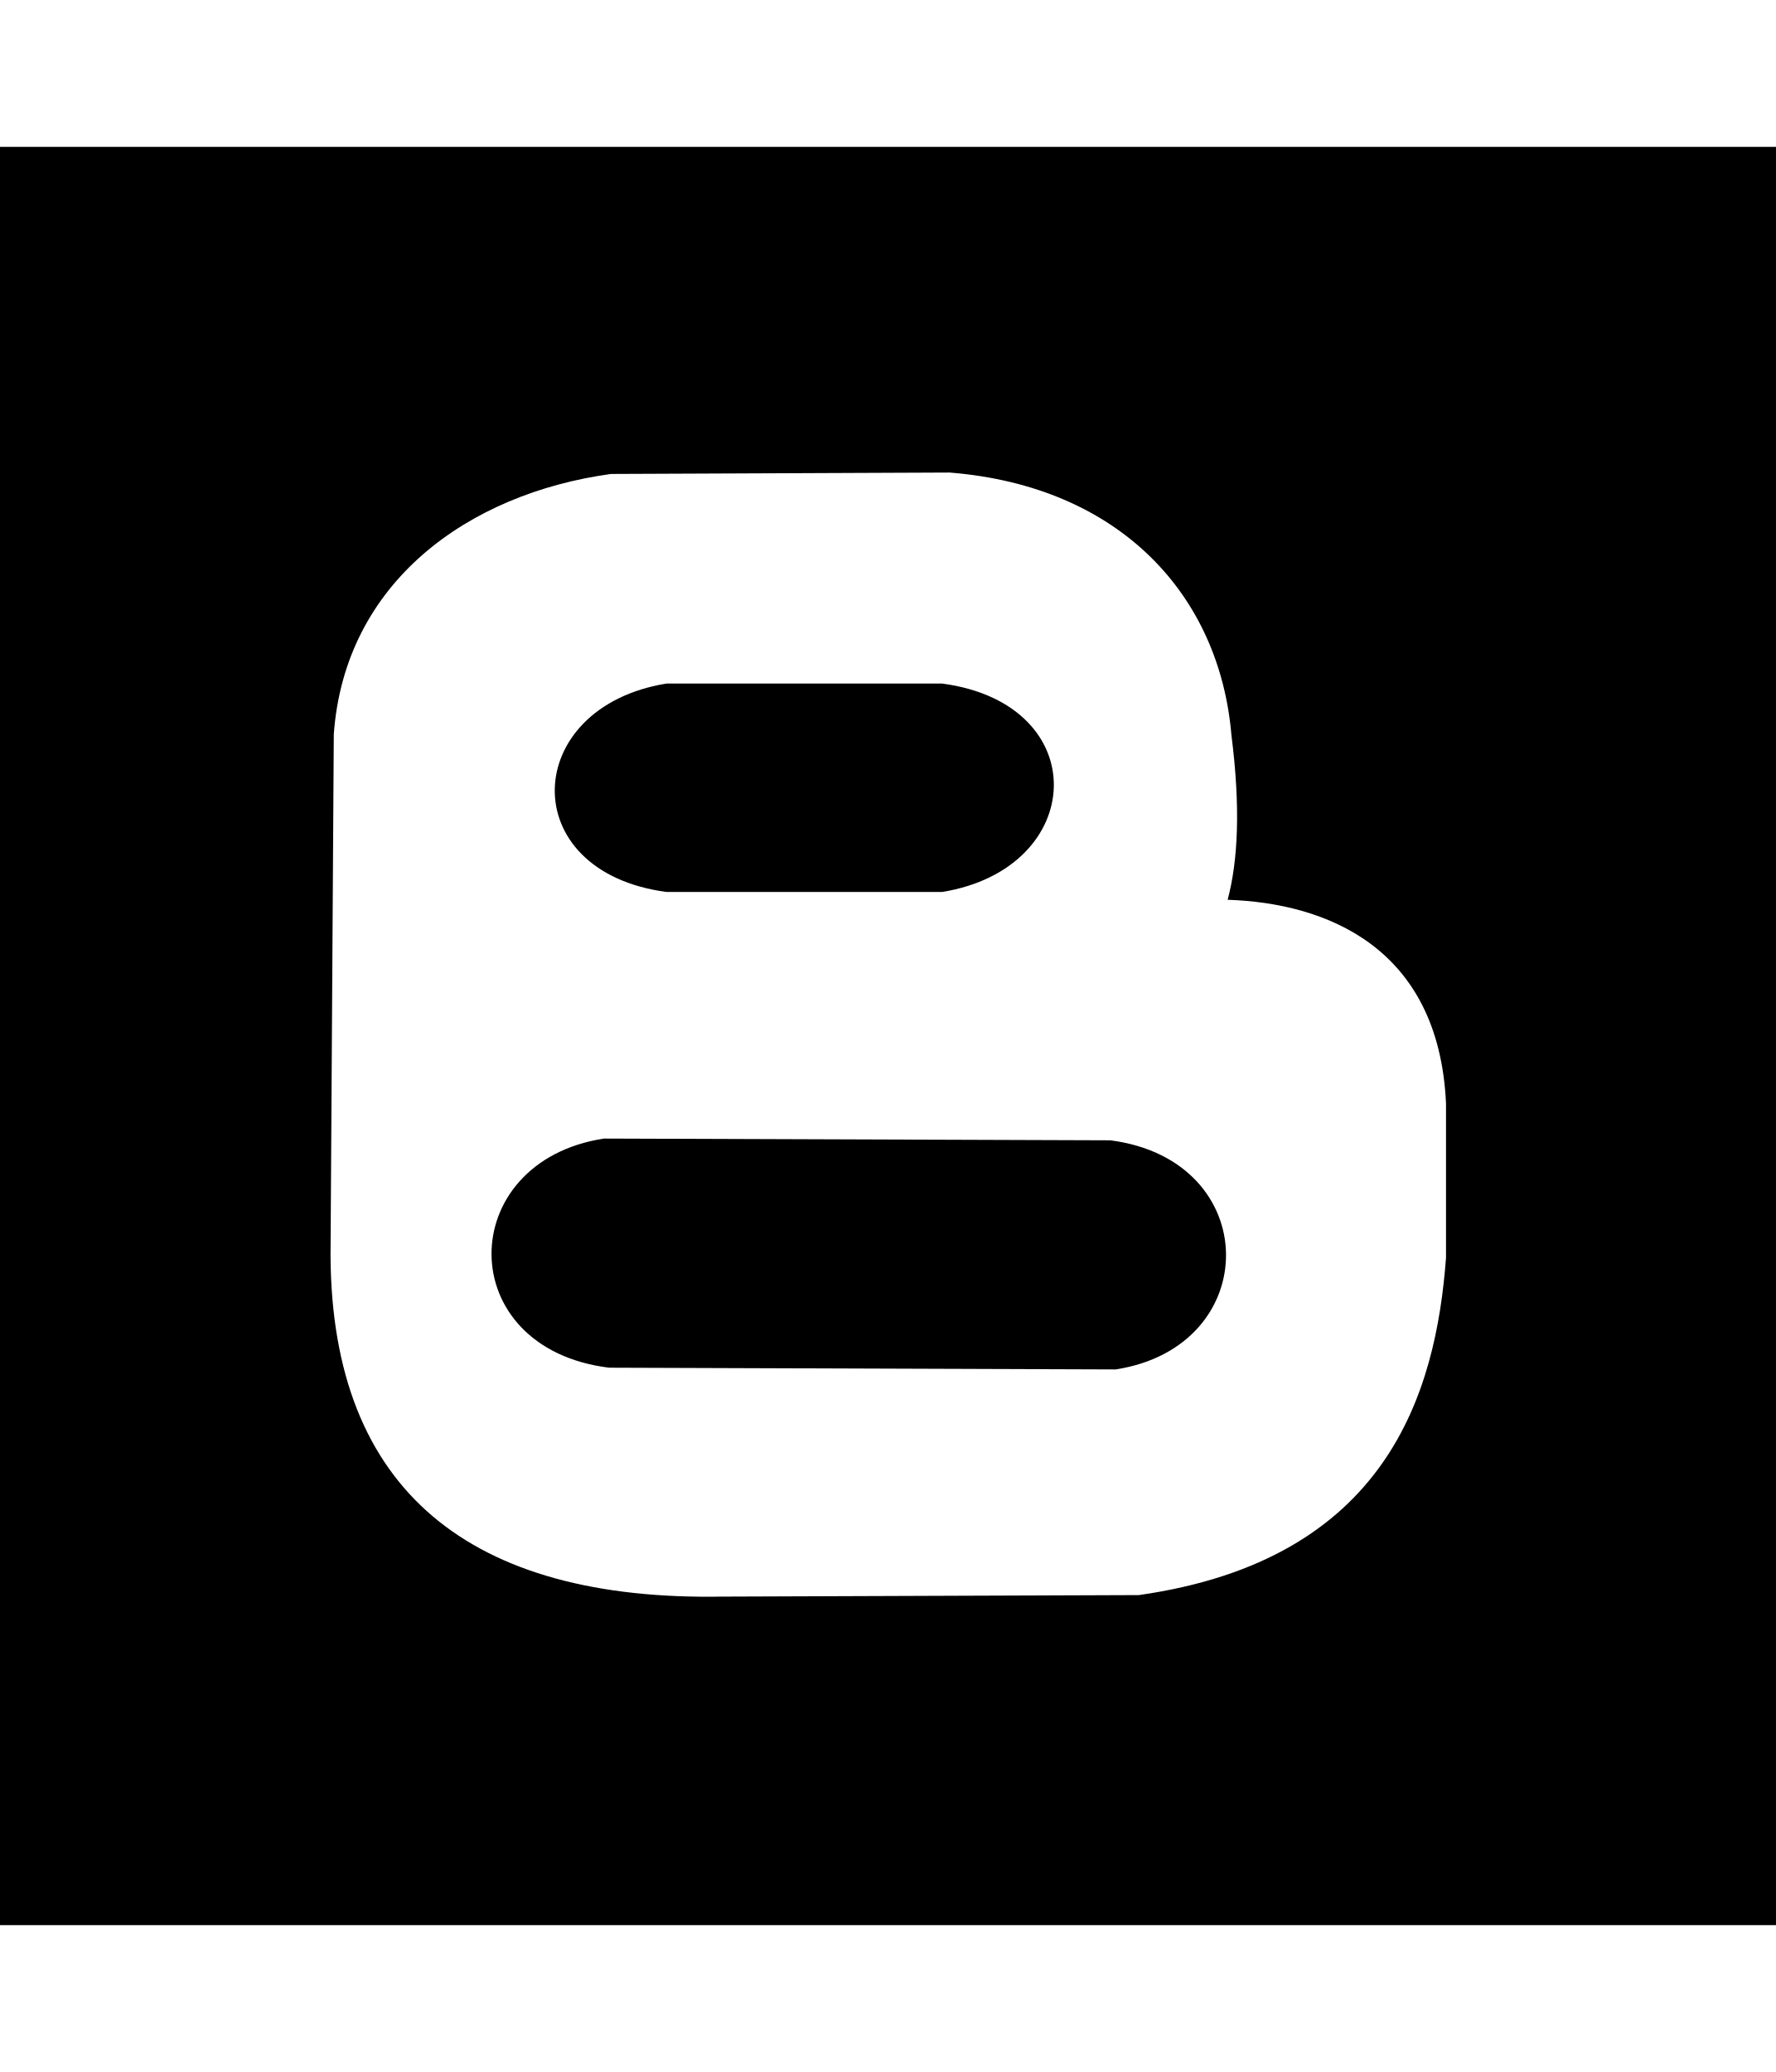
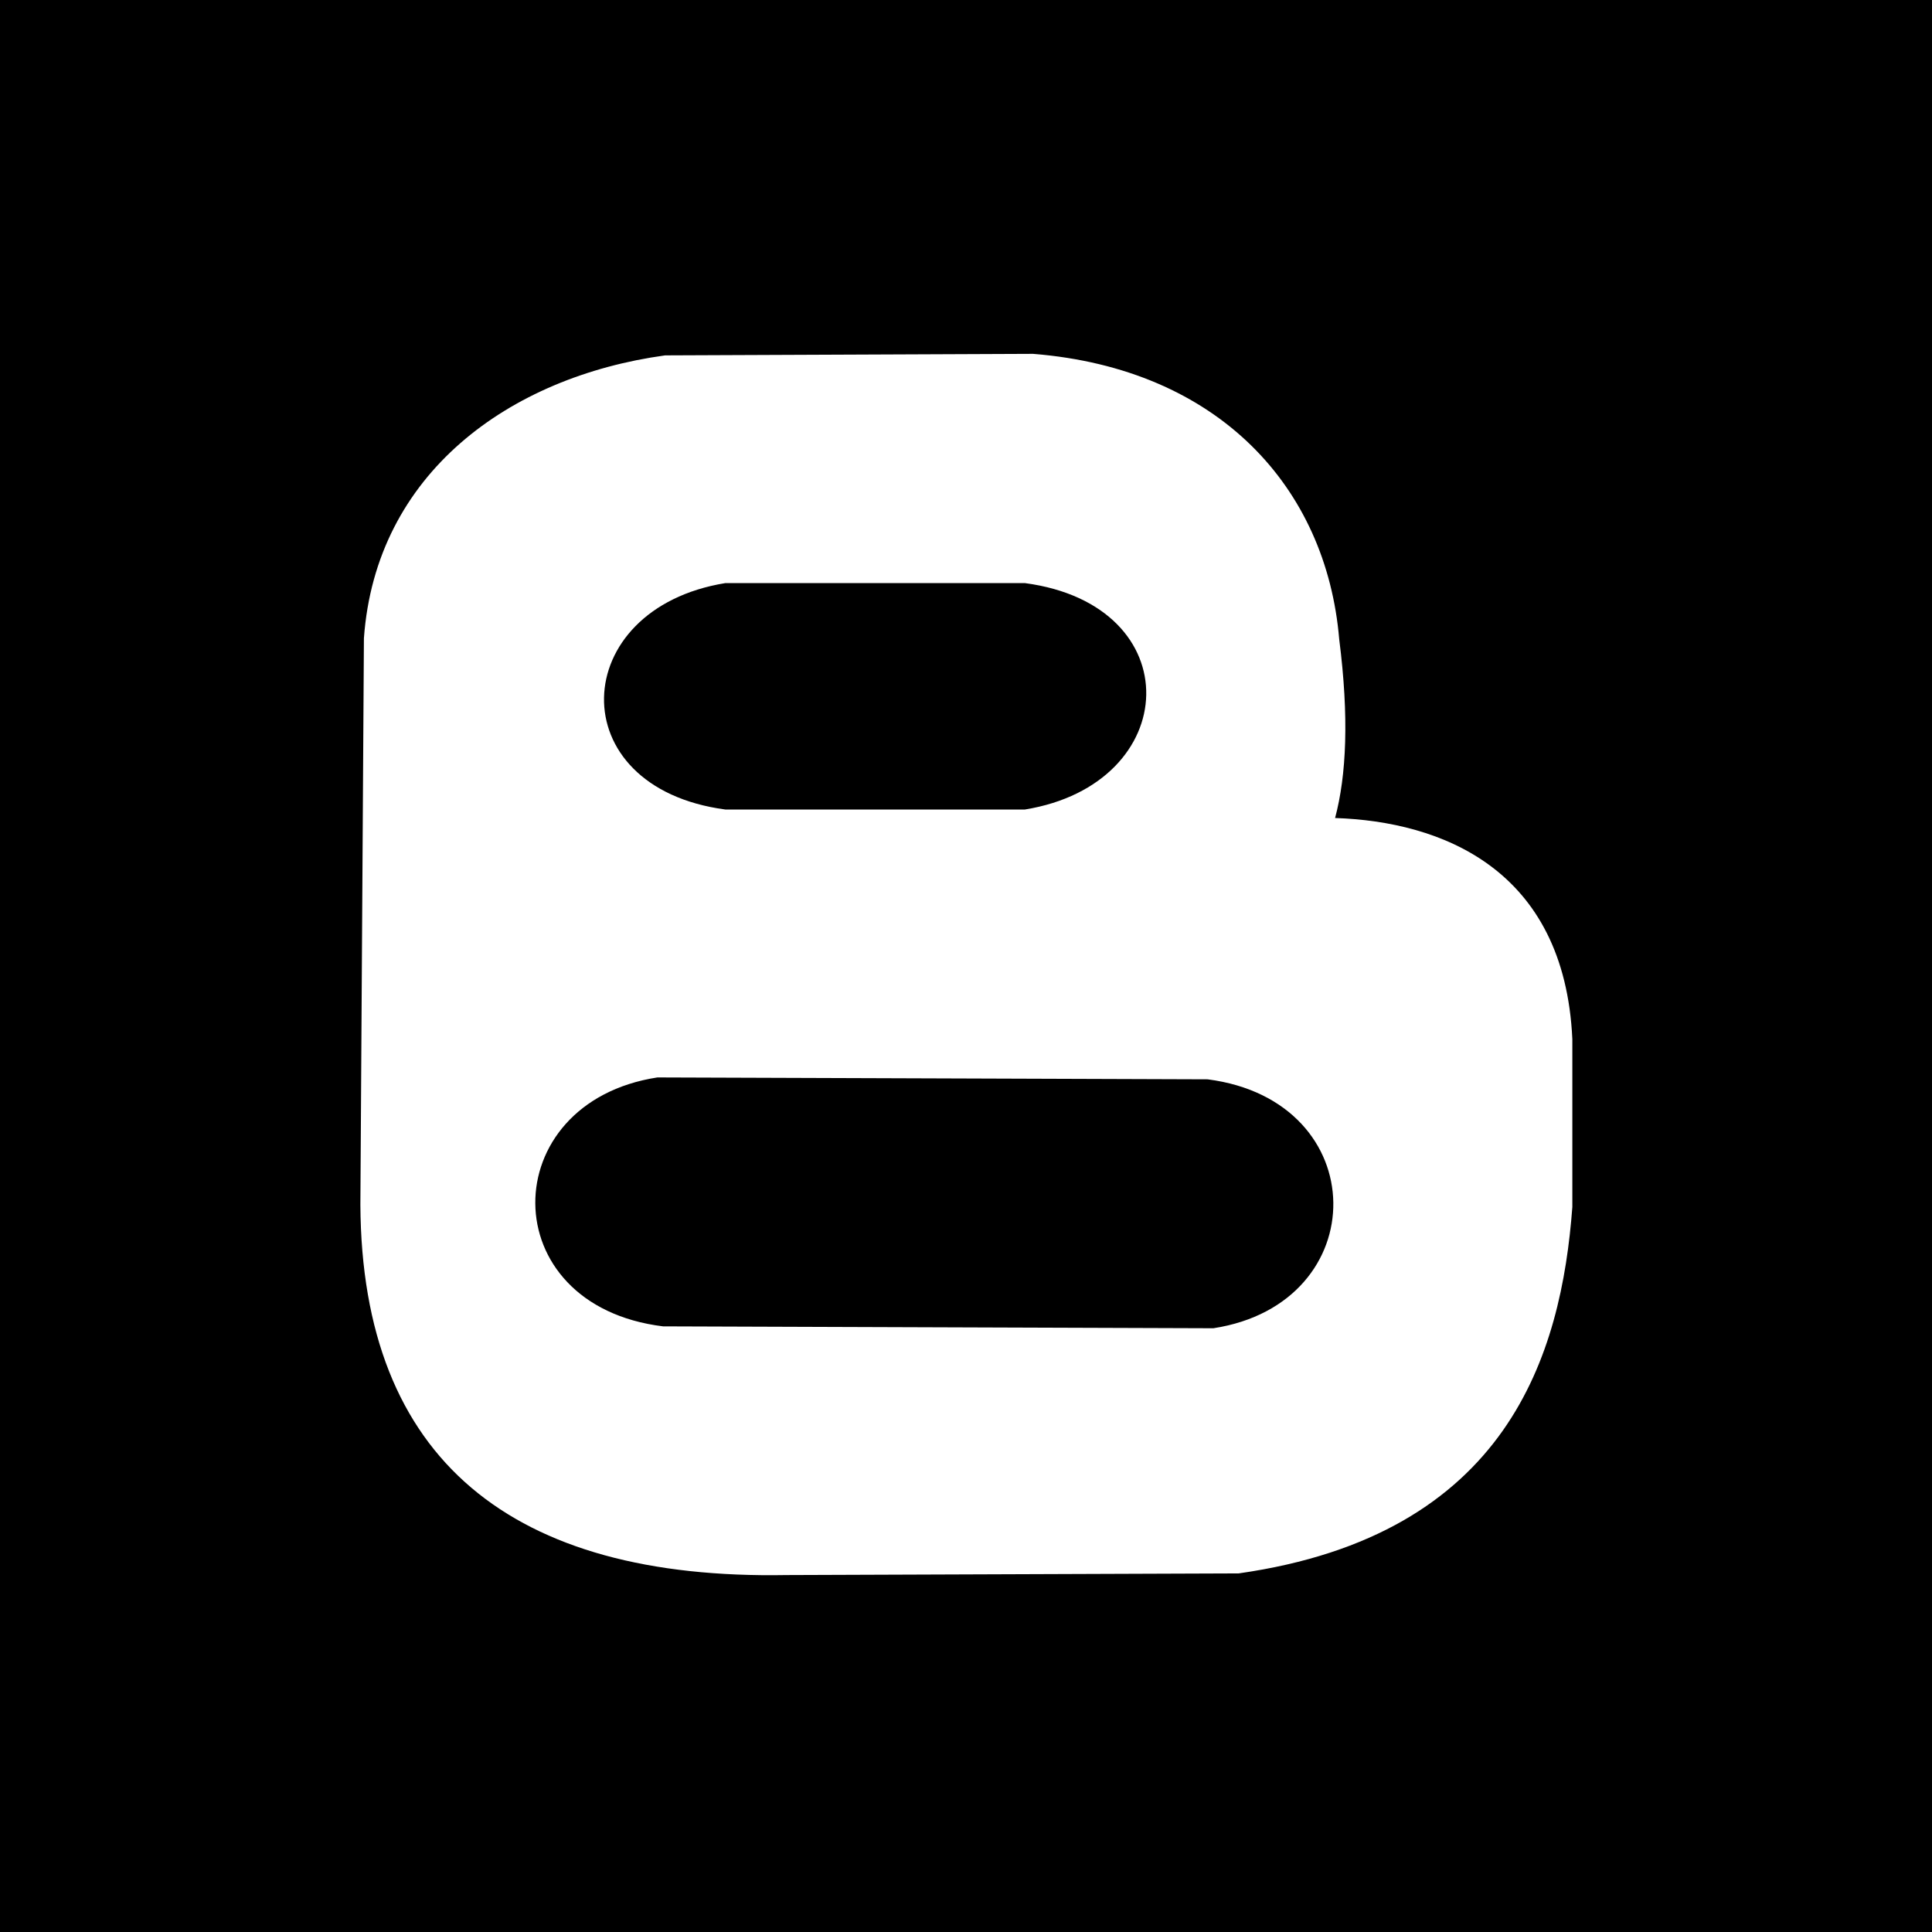
- <svg xmlns="http://www.w3.org/2000/svg" id="svg2" style="margin-top:9px;margin-left:10px;" version="1.1" data-tags="remove-circle, cancel, close, remove, delete" height="896" width="768" data-du="" viewBox="0 0 768 896">
+ <svg xmlns="http://www.w3.org/2000/svg" id="svg2" version="1.1" data-tags="remove-circle, cancel, close, remove, delete" height="1200" width="1200" data-du="" viewBox="0 0 1200 1200">
  <defs id="defs33" />
-   <path id="path4049" d="m-0.5,63.5,0,769,769,0,0-769-769,0zm411.25,140.85c73.8,5.912,116.7,53.169,121.8,113.59,3.964,31.093,2.882,54.176-1.643,71.155,42.097,1.38,91.298,20.083,94.435,88.005v66.837c-4.365,58.388-25.324,130.53-132.83,145.83l-179.91,0.657c-109.04,1.98-169.1-45.59-169.66-147.34l1.408-225.53c4.694-65.602,57.849-104.06,119.87-112.6l146.53-0.61zm-122.55,91.244c-62.82,10.198-65.925,81.335,0,90.117h119.26c62.82-10.198,65.925-81.335,0-90.117h-119.26zm-27.035,196.76c-64.672,9.954-65.678,90.728,2.253,99.082l219.05,0.751c64.122-9.87,63.941-90.537-2.3-99.082l-219-0.751z" />
+   <path id="path4049" d="m 0,0 0,1200 1200,0 L 1200,0 0,0 z m 641.743,219.792 c 115.163,9.225 182.107,82.969 190.065,177.254 6.185,48.52 4.497,84.54 -2.563,111.035 65.691,2.153 142.468,31.339 147.363,137.329 v 104.297 c -6.812,91.113 -39.517,203.688 -207.277,227.563 l -280.744,1.025 C 318.433,981.385 224.711,907.153 223.837,748.375 l 2.197,-351.932 C 233.359,294.073 316.306,234.061 413.088,220.734 l 228.655,-0.952 z M 450.507,362.175 c -98.029,15.914 -102.874,126.921 0,140.625 h 186.101 c 98.029,-15.914 102.874,-126.921 0,-140.625 H 450.507 z M 408.32,669.213 c -100.919,15.533 -102.488,141.578 3.516,154.614 l 341.821,1.172 c 100.06,-15.401 99.778,-141.28 -3.589,-154.614 l -341.743,-1.172 z" />
</svg>
